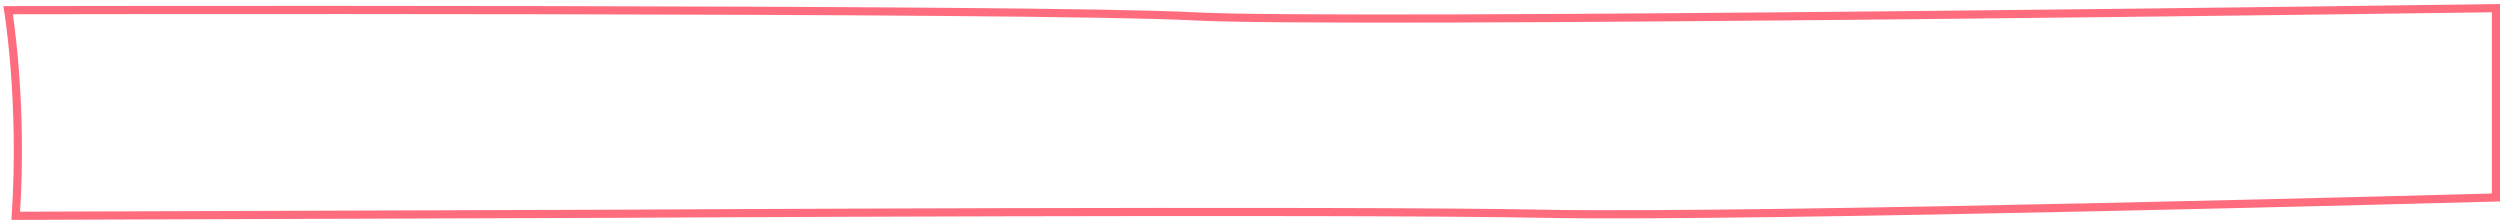
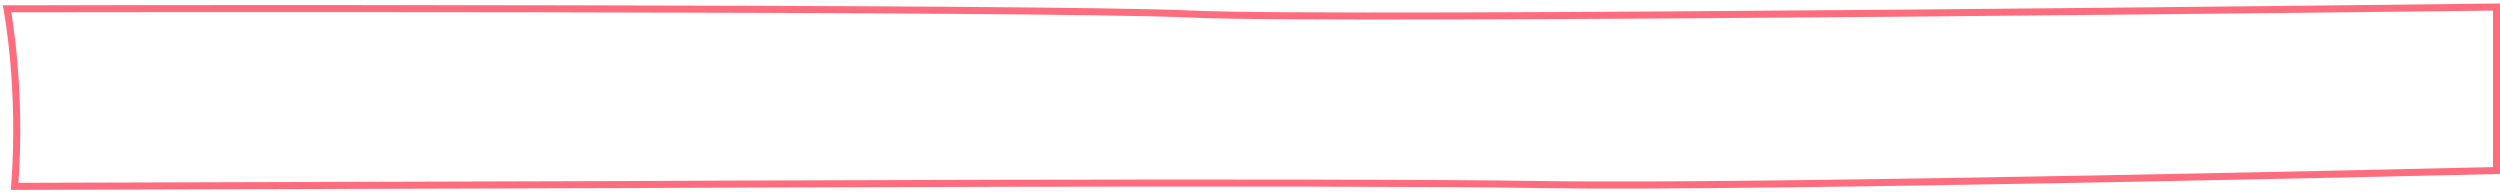
- <svg xmlns="http://www.w3.org/2000/svg" width="614" height="55" viewBox="0 0 614 55" fill="none" preserveAspectRatio="none">
-   <path d="M613 2V48.5C613 48.5 430.5 53.5 379.354 52.5C328.208 51.5 151.045 52.5 151.045 52.5L3.868 53C5.735 25 2 2.5 2 2.5C2 2.5 256.539 2 292.825 4C329.112 6 613 2 613 2Z" stroke="#FF6C7E" stroke-width="2" />
+ <svg xmlns="http://www.w3.org/2000/svg" preserveAspectRatio="none" width="711" height="55" viewBox="0 0 711 55" fill="none">
+   <path d="M710 2V48.5C710 48.5 498.527 53.5 439.262 52.5C379.996 51.5 174.707 52.5 174.707 52.5L4.164 53C6.328 25 2 2.5 2 2.5C2 2.5 296.948 2 338.996 4C381.043 6 710 2 710 2Z" stroke="#FF6C7E" stroke-width="2" />
</svg>
